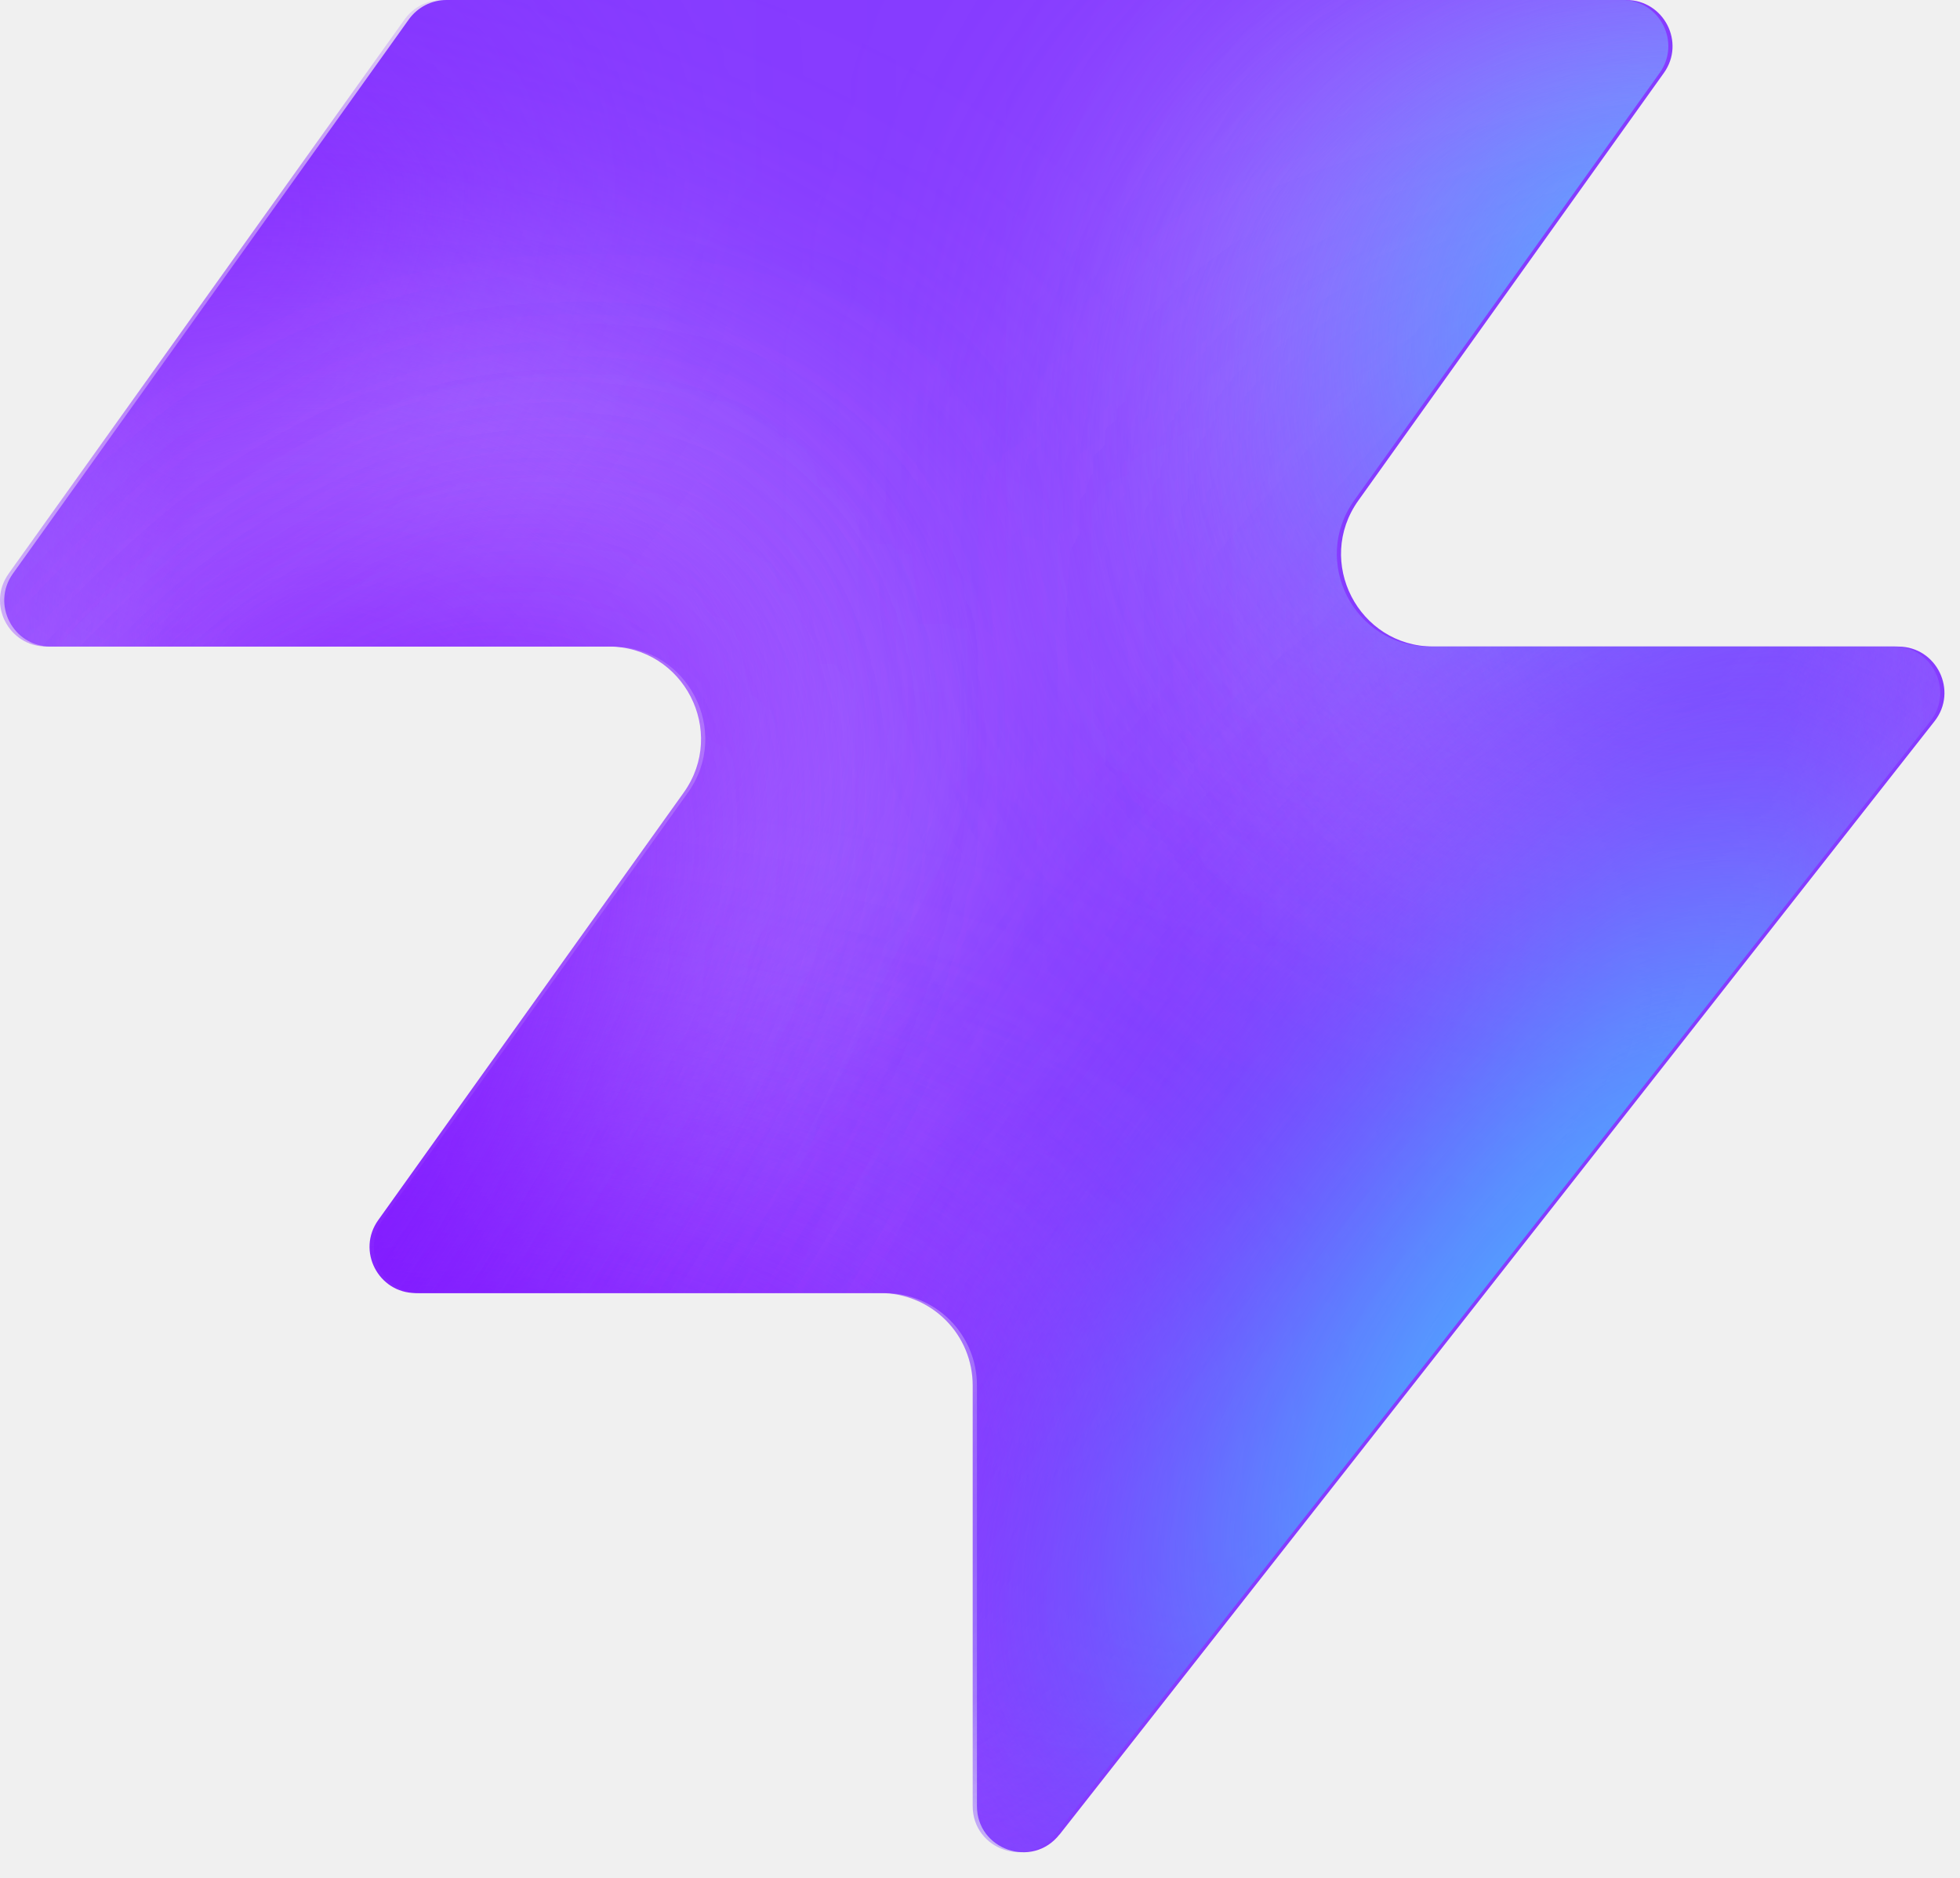
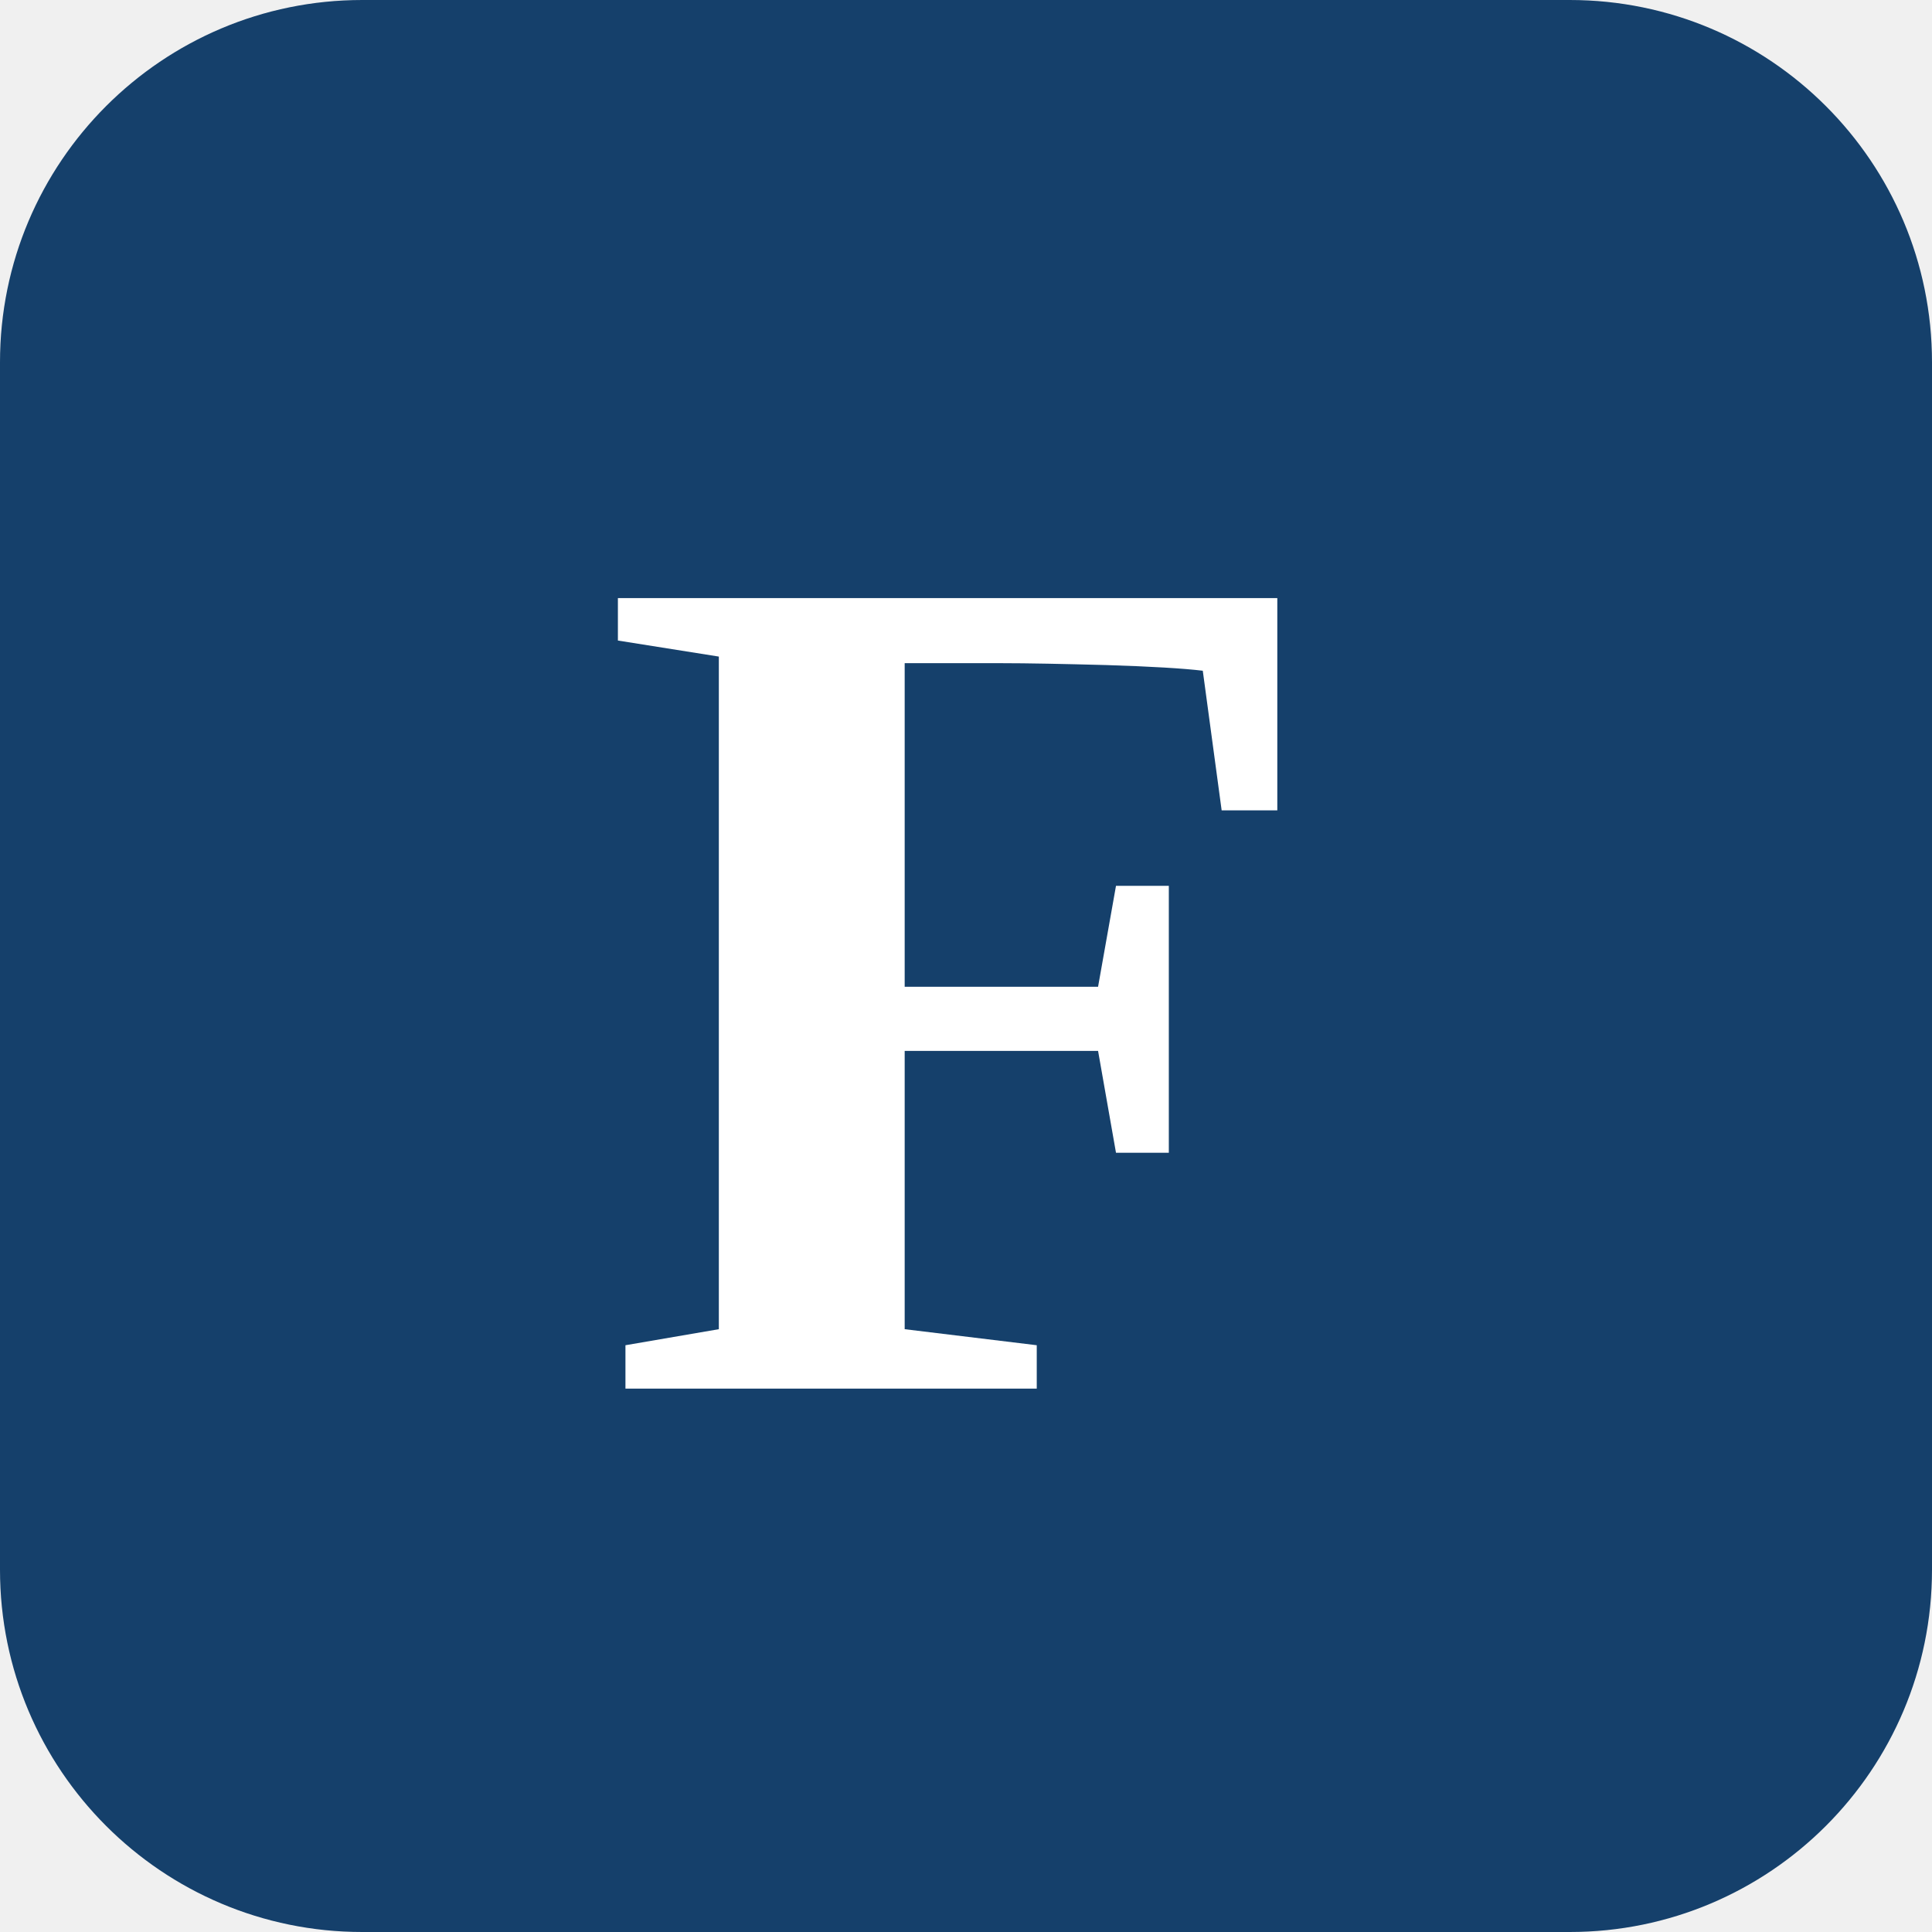
- <svg xmlns="http://www.w3.org/2000/svg" width="48" height="46" fill="none" viewBox="0 0 48 46">
-   <path fill="#863bff" d="M25.946 44.938c-.664.845-2.021.375-2.021-.698V33.937a2.26 2.26 0 0 0-2.262-2.262H10.287c-.92 0-1.456-1.04-.92-1.788l7.48-10.471c1.07-1.497 0-3.578-1.842-3.578H1.237c-.92 0-1.456-1.04-.92-1.788L10.013.474c.214-.297.556-.474.92-.474h28.894c.92 0 1.456 1.04.92 1.788l-7.48 10.471c-1.07 1.498 0 3.579 1.842 3.579h11.377c.943 0 1.473 1.088.89 1.83L25.947 44.94z" style="fill:#863bff;fill:color(display-p3 .525 .23 1);fill-opacity:1" />
-   <mask id="a" width="48" height="46" x="0" y="0" maskUnits="userSpaceOnUse" style="mask-type:alpha">
-     <path fill="#000" d="M25.842 44.938c-.664.844-2.021.375-2.021-.698V33.937a2.26 2.26 0 0 0-2.262-2.262H10.183c-.92 0-1.456-1.04-.92-1.788l7.48-10.471c1.07-1.498 0-3.579-1.842-3.579H1.133c-.92 0-1.456-1.04-.92-1.787L9.91.473c.214-.297.556-.474.92-.474h28.894c.92 0 1.456 1.04.92 1.788l-7.48 10.471c-1.07 1.498 0 3.578 1.842 3.578h11.377c.943 0 1.473 1.088.89 1.832L25.843 44.94z" style="fill:#000;fill-opacity:1" />
-   </mask>
-   <g mask="url(#a)">
-     <g filter="url(#b)">
-       <ellipse cx="5.508" cy="14.704" fill="#ede6ff" rx="5.508" ry="14.704" style="fill:#ede6ff;fill:color(display-p3 .927 .903 1);fill-opacity:1" transform="matrix(.00324 1 1 -.00324 -4.47 31.516)" />
-     </g>
-     <g filter="url(#c)">
-       <ellipse cx="10.399" cy="29.851" fill="#ede6ff" rx="10.399" ry="29.851" style="fill:#ede6ff;fill:color(display-p3 .927 .903 1);fill-opacity:1" transform="matrix(.00324 1 1 -.00324 -39.328 7.883)" />
-     </g>
-     <g filter="url(#d)">
-       <ellipse cx="5.508" cy="30.487" fill="#7e14ff" rx="5.508" ry="30.487" style="fill:#7e14ff;fill:color(display-p3 .492 .077 1);fill-opacity:1" transform="rotate(89.814 -25.913 -14.639)scale(1 -1)" />
-     </g>
-     <g filter="url(#e)">
-       <ellipse cx="5.508" cy="30.599" fill="#7e14ff" rx="5.508" ry="30.599" style="fill:#7e14ff;fill:color(display-p3 .492 .077 1);fill-opacity:1" transform="rotate(89.814 -32.644 -3.334)scale(1 -1)" />
-     </g>
-     <g filter="url(#f)">
-       <ellipse cx="5.508" cy="30.599" fill="#7e14ff" rx="5.508" ry="30.599" style="fill:#7e14ff;fill:color(display-p3 .492 .077 1);fill-opacity:1" transform="matrix(.00324 1 1 -.00324 -34.34 30.47)" />
-     </g>
-     <g filter="url(#g)">
-       <ellipse cx="14.072" cy="22.078" fill="#ede6ff" rx="14.072" ry="22.078" style="fill:#ede6ff;fill:color(display-p3 .927 .903 1);fill-opacity:1" transform="rotate(93.35 24.506 48.493)scale(-1 1)" />
-     </g>
-     <g filter="url(#h)">
-       <ellipse cx="3.47" cy="21.501" fill="#7e14ff" rx="3.47" ry="21.501" style="fill:#7e14ff;fill:color(display-p3 .492 .077 1);fill-opacity:1" transform="rotate(89.009 28.708 47.59)scale(-1 1)" />
-     </g>
-     <g filter="url(#i)">
-       <ellipse cx="3.47" cy="21.501" fill="#7e14ff" rx="3.47" ry="21.501" style="fill:#7e14ff;fill:color(display-p3 .492 .077 1);fill-opacity:1" transform="rotate(89.009 28.708 47.59)scale(-1 1)" />
-     </g>
-     <g filter="url(#j)">
-       <ellipse cx=".387" cy="8.972" fill="#7e14ff" rx="4.407" ry="29.108" style="fill:#7e14ff;fill:color(display-p3 .492 .077 1);fill-opacity:1" transform="rotate(39.51 .387 8.972)" />
-     </g>
-     <g filter="url(#k)">
-       <ellipse cx="47.523" cy="-6.092" fill="#7e14ff" rx="4.407" ry="29.108" style="fill:#7e14ff;fill:color(display-p3 .492 .077 1);fill-opacity:1" transform="rotate(37.892 47.523 -6.092)" />
-     </g>
-     <g filter="url(#l)">
-       <ellipse cx="41.412" cy="6.333" fill="#47bfff" rx="5.971" ry="9.665" style="fill:#47bfff;fill:color(display-p3 .28 .748 1);fill-opacity:1" transform="rotate(37.892 41.412 6.333)" />
-     </g>
-     <g filter="url(#m)">
-       <ellipse cx="-1.879" cy="38.332" fill="#7e14ff" rx="4.407" ry="29.108" style="fill:#7e14ff;fill:color(display-p3 .492 .077 1);fill-opacity:1" transform="rotate(37.892 -1.88 38.332)" />
-     </g>
-     <g filter="url(#n)">
-       <ellipse cx="-1.879" cy="38.332" fill="#7e14ff" rx="4.407" ry="29.108" style="fill:#7e14ff;fill:color(display-p3 .492 .077 1);fill-opacity:1" transform="rotate(37.892 -1.88 38.332)" />
-     </g>
-     <g filter="url(#o)">
-       <ellipse cx="35.651" cy="29.907" fill="#7e14ff" rx="4.407" ry="29.108" style="fill:#7e14ff;fill:color(display-p3 .492 .077 1);fill-opacity:1" transform="rotate(37.892 35.651 29.907)" />
-     </g>
-     <g filter="url(#p)">
-       <ellipse cx="38.418" cy="32.4" fill="#47bfff" rx="5.971" ry="15.297" style="fill:#47bfff;fill:color(display-p3 .28 .748 1);fill-opacity:1" transform="rotate(37.892 38.418 32.4)" />
-     </g>
-   </g>
-   <defs>
-     <filter id="b" width="60.045" height="41.654" x="-19.77" y="16.149" color-interpolation-filters="sRGB" filterUnits="userSpaceOnUse">
-       <feFlood flood-opacity="0" result="BackgroundImageFix" />
-       <feBlend in="SourceGraphic" in2="BackgroundImageFix" result="shape" />
-       <feGaussianBlur result="effect1_foregroundBlur_2002_17158" stdDeviation="7.659" />
-     </filter>
-     <filter id="c" width="90.34" height="51.437" x="-54.613" y="-7.533" color-interpolation-filters="sRGB" filterUnits="userSpaceOnUse">
-       <feFlood flood-opacity="0" result="BackgroundImageFix" />
-       <feBlend in="SourceGraphic" in2="BackgroundImageFix" result="shape" />
-       <feGaussianBlur result="effect1_foregroundBlur_2002_17158" stdDeviation="7.659" />
-     </filter>
-     <filter id="d" width="79.355" height="29.4" x="-49.64" y="2.03" color-interpolation-filters="sRGB" filterUnits="userSpaceOnUse">
-       <feFlood flood-opacity="0" result="BackgroundImageFix" />
-       <feBlend in="SourceGraphic" in2="BackgroundImageFix" result="shape" />
-       <feGaussianBlur result="effect1_foregroundBlur_2002_17158" stdDeviation="4.596" />
-     </filter>
-     <filter id="e" width="79.579" height="29.4" x="-45.045" y="20.029" color-interpolation-filters="sRGB" filterUnits="userSpaceOnUse">
-       <feFlood flood-opacity="0" result="BackgroundImageFix" />
-       <feBlend in="SourceGraphic" in2="BackgroundImageFix" result="shape" />
-       <feGaussianBlur result="effect1_foregroundBlur_2002_17158" stdDeviation="4.596" />
-     </filter>
-     <filter id="f" width="79.579" height="29.4" x="-43.513" y="21.178" color-interpolation-filters="sRGB" filterUnits="userSpaceOnUse">
-       <feFlood flood-opacity="0" result="BackgroundImageFix" />
-       <feBlend in="SourceGraphic" in2="BackgroundImageFix" result="shape" />
-       <feGaussianBlur result="effect1_foregroundBlur_2002_17158" stdDeviation="4.596" />
-     </filter>
-     <filter id="g" width="74.749" height="58.852" x="15.756" y="-17.901" color-interpolation-filters="sRGB" filterUnits="userSpaceOnUse">
-       <feFlood flood-opacity="0" result="BackgroundImageFix" />
-       <feBlend in="SourceGraphic" in2="BackgroundImageFix" result="shape" />
-       <feGaussianBlur result="effect1_foregroundBlur_2002_17158" stdDeviation="7.659" />
-     </filter>
-     <filter id="h" width="61.377" height="25.362" x="23.548" y="2.284" color-interpolation-filters="sRGB" filterUnits="userSpaceOnUse">
-       <feFlood flood-opacity="0" result="BackgroundImageFix" />
-       <feBlend in="SourceGraphic" in2="BackgroundImageFix" result="shape" />
-       <feGaussianBlur result="effect1_foregroundBlur_2002_17158" stdDeviation="4.596" />
-     </filter>
-     <filter id="i" width="61.377" height="25.362" x="23.548" y="2.284" color-interpolation-filters="sRGB" filterUnits="userSpaceOnUse">
-       <feFlood flood-opacity="0" result="BackgroundImageFix" />
-       <feBlend in="SourceGraphic" in2="BackgroundImageFix" result="shape" />
-       <feGaussianBlur result="effect1_foregroundBlur_2002_17158" stdDeviation="4.596" />
-     </filter>
-     <filter id="j" width="56.045" height="63.649" x="-27.636" y="-22.853" color-interpolation-filters="sRGB" filterUnits="userSpaceOnUse">
-       <feFlood flood-opacity="0" result="BackgroundImageFix" />
-       <feBlend in="SourceGraphic" in2="BackgroundImageFix" result="shape" />
-       <feGaussianBlur result="effect1_foregroundBlur_2002_17158" stdDeviation="4.596" />
-     </filter>
-     <filter id="k" width="54.814" height="64.646" x="20.116" y="-38.415" color-interpolation-filters="sRGB" filterUnits="userSpaceOnUse">
-       <feFlood flood-opacity="0" result="BackgroundImageFix" />
-       <feBlend in="SourceGraphic" in2="BackgroundImageFix" result="shape" />
-       <feGaussianBlur result="effect1_foregroundBlur_2002_17158" stdDeviation="4.596" />
-     </filter>
-     <filter id="l" width="33.541" height="35.313" x="24.641" y="-11.323" color-interpolation-filters="sRGB" filterUnits="userSpaceOnUse">
-       <feFlood flood-opacity="0" result="BackgroundImageFix" />
-       <feBlend in="SourceGraphic" in2="BackgroundImageFix" result="shape" />
-       <feGaussianBlur result="effect1_foregroundBlur_2002_17158" stdDeviation="4.596" />
-     </filter>
-     <filter id="m" width="54.814" height="64.646" x="-29.286" y="6.009" color-interpolation-filters="sRGB" filterUnits="userSpaceOnUse">
-       <feFlood flood-opacity="0" result="BackgroundImageFix" />
-       <feBlend in="SourceGraphic" in2="BackgroundImageFix" result="shape" />
-       <feGaussianBlur result="effect1_foregroundBlur_2002_17158" stdDeviation="4.596" />
-     </filter>
-     <filter id="n" width="54.814" height="64.646" x="-29.286" y="6.009" color-interpolation-filters="sRGB" filterUnits="userSpaceOnUse">
-       <feFlood flood-opacity="0" result="BackgroundImageFix" />
-       <feBlend in="SourceGraphic" in2="BackgroundImageFix" result="shape" />
-       <feGaussianBlur result="effect1_foregroundBlur_2002_17158" stdDeviation="4.596" />
-     </filter>
-     <filter id="o" width="54.814" height="64.646" x="8.244" y="-2.416" color-interpolation-filters="sRGB" filterUnits="userSpaceOnUse">
-       <feFlood flood-opacity="0" result="BackgroundImageFix" />
-       <feBlend in="SourceGraphic" in2="BackgroundImageFix" result="shape" />
-       <feGaussianBlur result="effect1_foregroundBlur_2002_17158" stdDeviation="4.596" />
-     </filter>
-     <filter id="p" width="39.409" height="43.623" x="18.713" y="10.588" color-interpolation-filters="sRGB" filterUnits="userSpaceOnUse">
-       <feFlood flood-opacity="0" result="BackgroundImageFix" />
-       <feBlend in="SourceGraphic" in2="BackgroundImageFix" result="shape" />
-       <feGaussianBlur result="effect1_foregroundBlur_2002_17158" stdDeviation="4.596" />
-     </filter>
-   </defs>
+ <svg xmlns="http://www.w3.org/2000/svg" viewBox="0 0 32 32">
+   <rect width="32" height="32" rx="6" fill="#15406B" />
+   <text x="16" y="23" text-anchor="middle" fill="#FFFFFF" font-family="Georgia, 'Times New Roman', serif" font-size="20" font-weight="700">F</text>
</svg>
